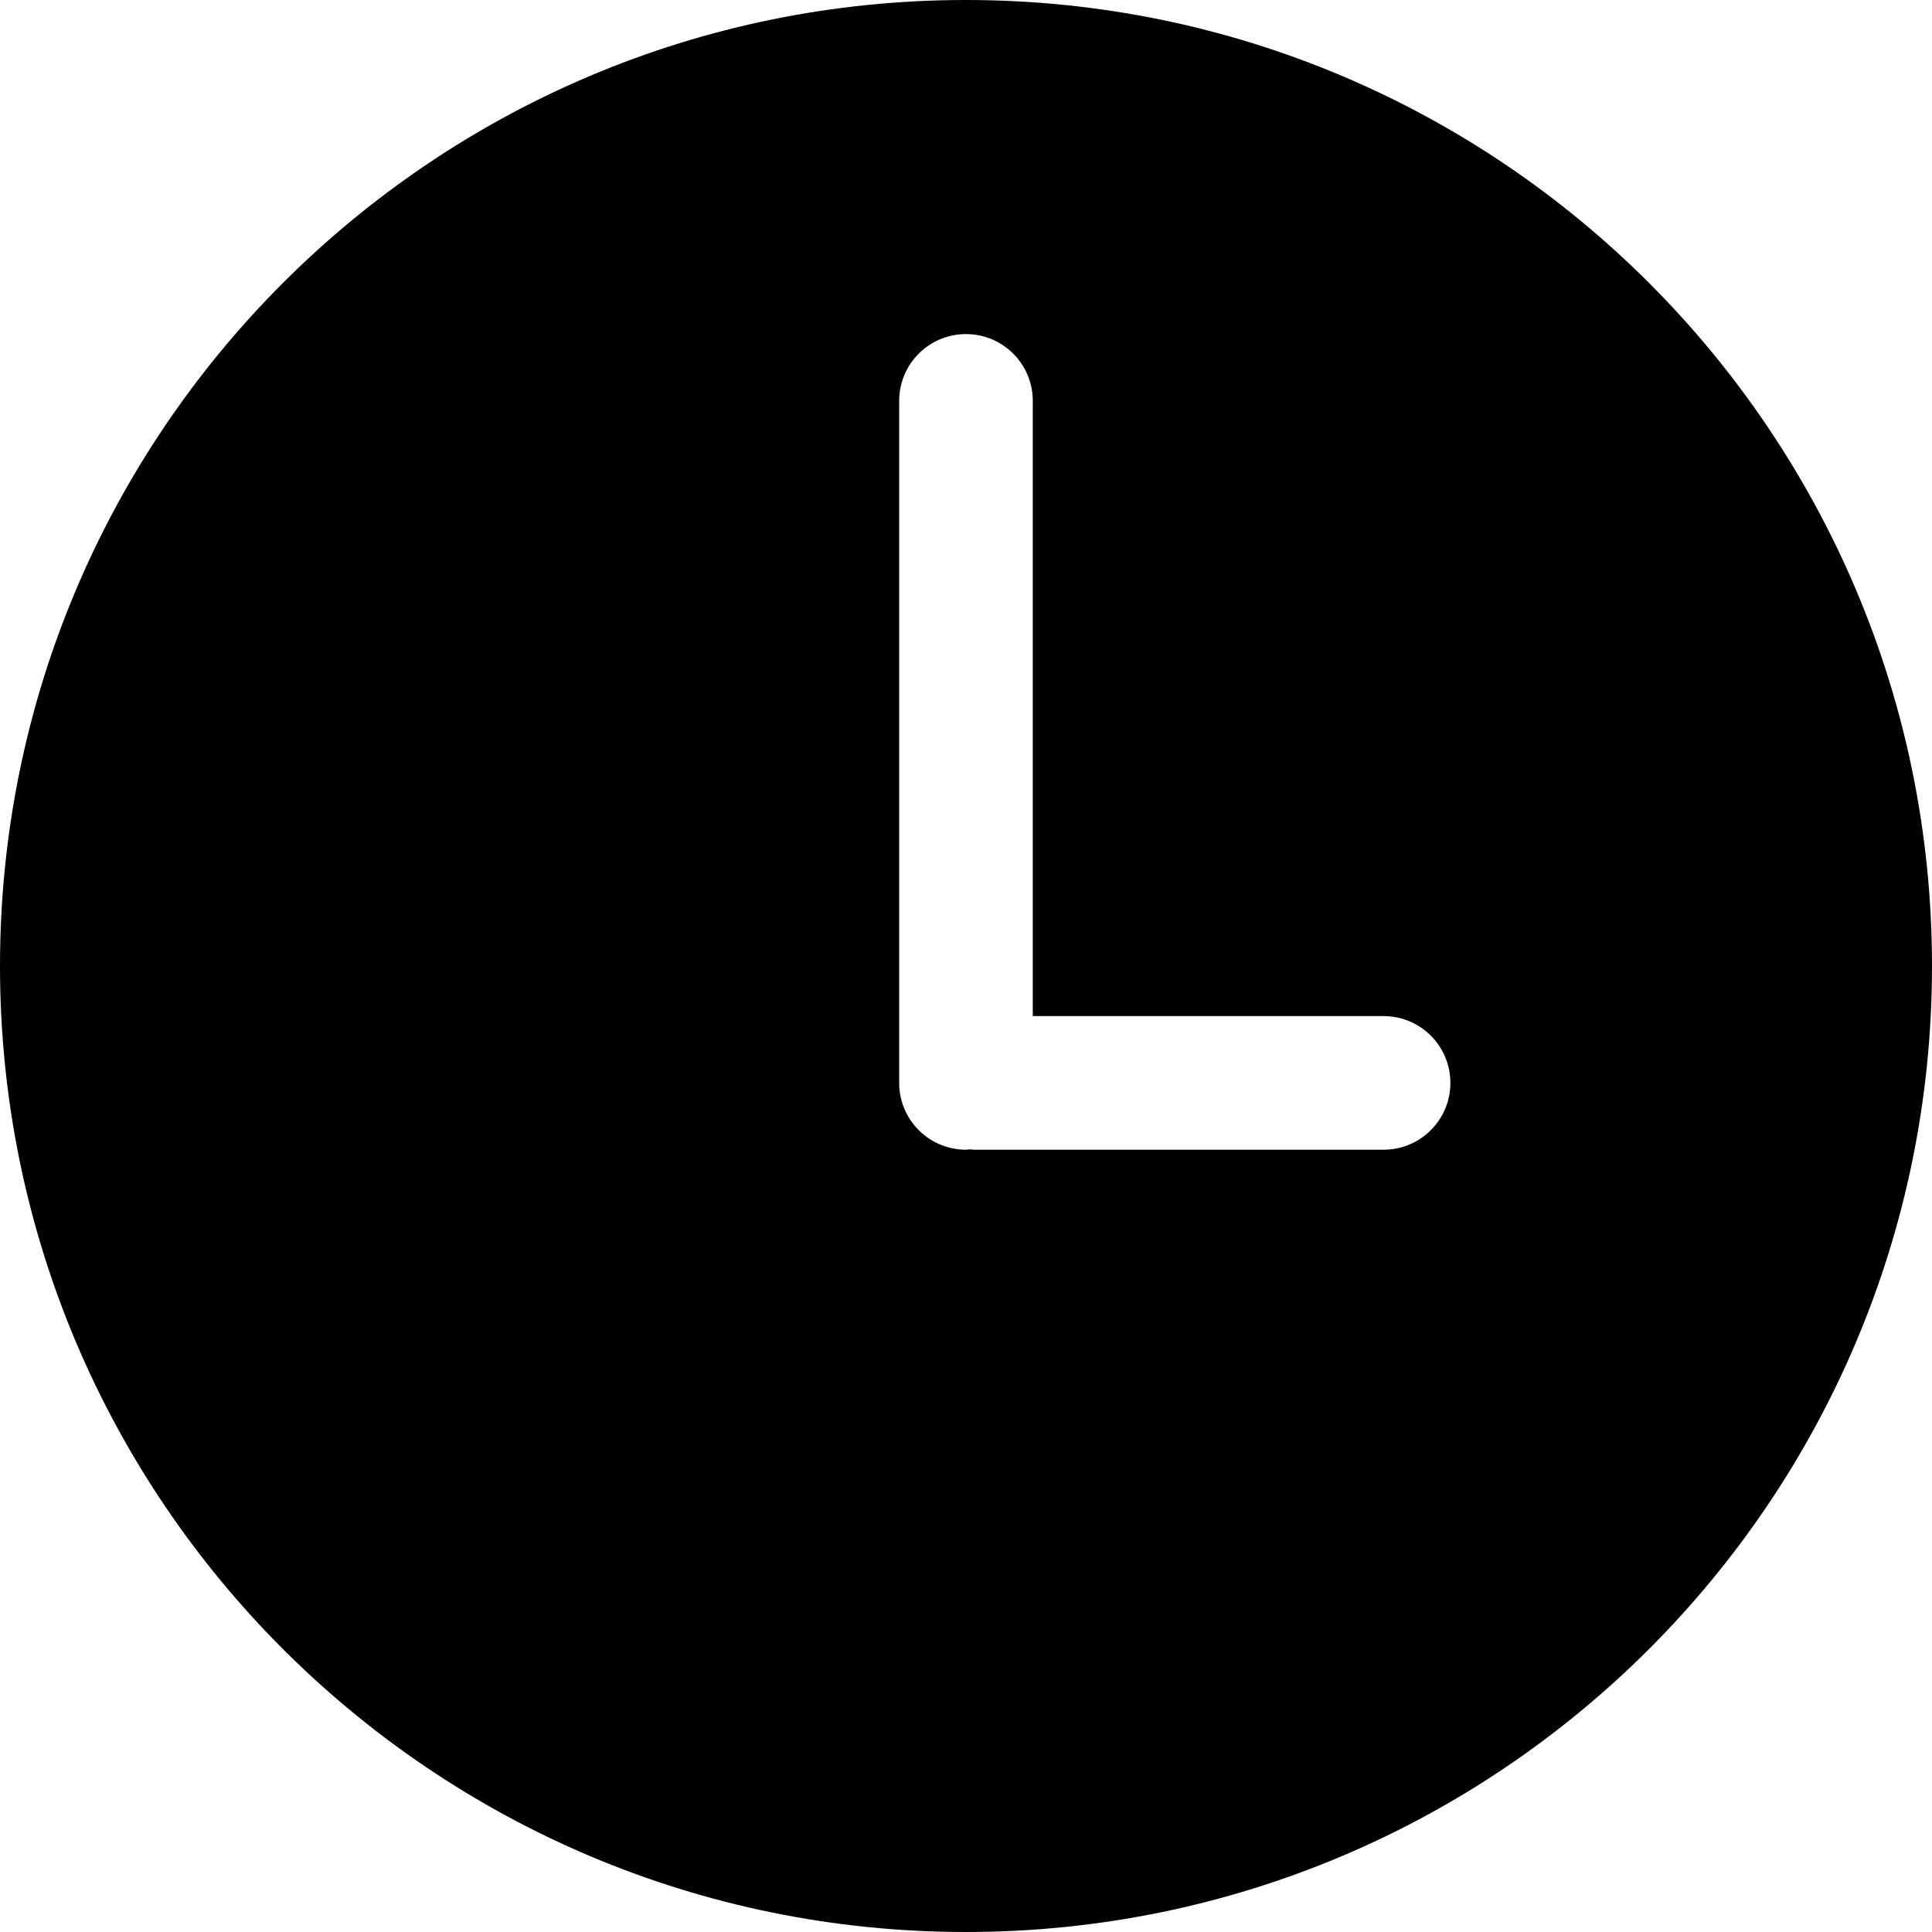
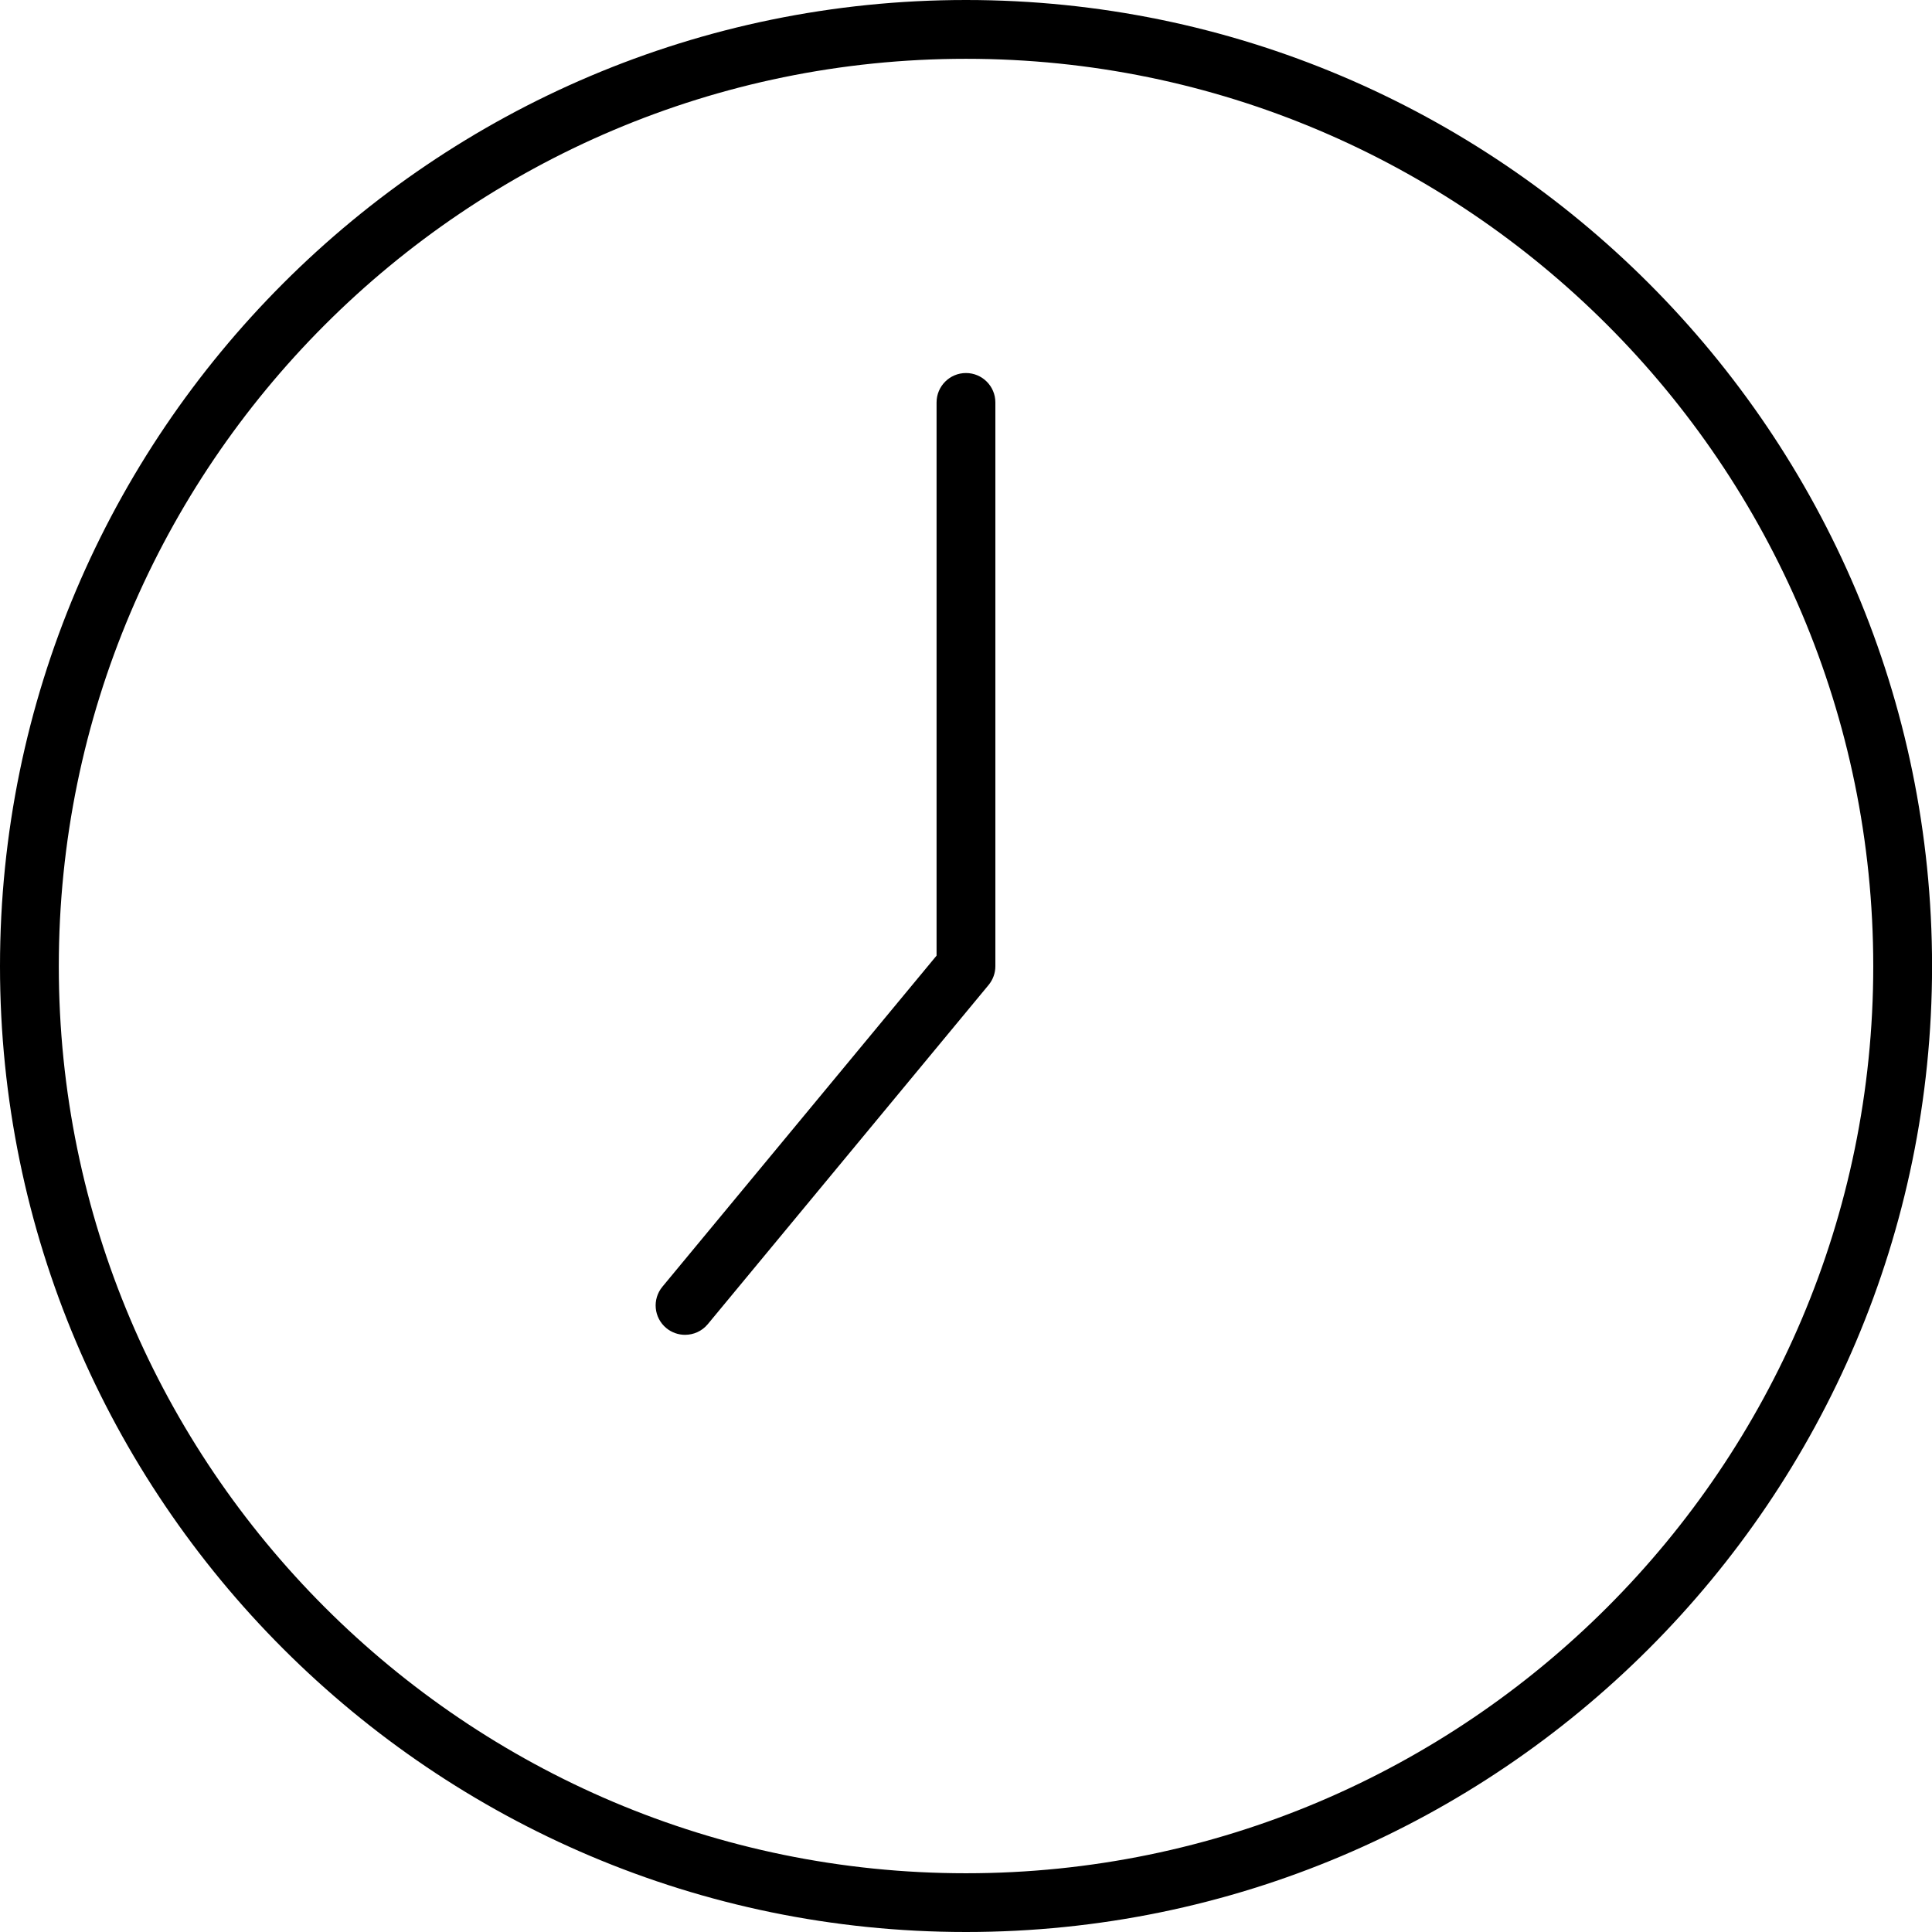
- <svg xmlns="http://www.w3.org/2000/svg" version="1.1" id="Layer_1" x="0px" y="0px" viewBox="0 0 299.995 299.995" style="enable-background:new 0 0 299.995 299.995;" xml:space="preserve">
+ <svg xmlns="http://www.w3.org/2000/svg" version="1.1" id="Capa_1" x="0px" y="0px" viewBox="0 0 32.857 32.857" style="enable-background:new 0 0 32.857 32.857;" xml:space="preserve">
  <g>
    <g>
-       <path d="M149.995,0C67.156,0,0,67.158,0,149.995s67.156,150,149.995,150s150-67.163,150-150S232.834,0,149.995,0z     M214.842,178.524H151.25c-0.215,0-0.415-0.052-0.628-0.06c-0.213,0.01-0.412,0.06-0.628,0.06    c-5.729,0-10.374-4.645-10.374-10.374V62.249c0-5.729,4.645-10.374,10.374-10.374s10.374,4.645,10.374,10.374v95.527h54.47    c5.729,0,10.374,4.645,10.374,10.374C225.212,173.879,220.571,178.524,214.842,178.524z" />
+       <path d="M16.428,32.857C7.369,32.857,0,25.489,0,16.432C0,7.371,7.369,0,16.428,0c9.06,0,16.43,7.371,16.43,16.432    C32.857,25.489,25.487,32.857,16.428,32.857z M16.428,1C7.921,1,1,7.923,1,16.432c0,8.506,6.921,15.426,15.428,15.426    c8.508,0,15.43-6.92,15.43-15.426C31.857,7.923,24.936,1,16.428,1z" />
    </g>
+     <path d="M11.65,22.701c-0.112,0-0.226-0.038-0.319-0.115c-0.212-0.176-0.242-0.491-0.065-0.704l4.662-5.63V6.844   c0-0.276,0.224-0.5,0.5-0.5s0.5,0.224,0.5,0.5v9.588c0,0.116-0.041,0.229-0.115,0.319l-4.777,5.77   C11.937,22.64,11.794,22.701,11.65,22.701z" />
  </g>
  <g>
</g>
  <g>
</g>
  <g>
</g>
  <g>
</g>
  <g>
</g>
  <g>
</g>
  <g>
</g>
  <g>
</g>
  <g>
</g>
  <g>
</g>
  <g>
</g>
  <g>
</g>
  <g>
</g>
  <g>
</g>
  <g>
</g>
</svg>
